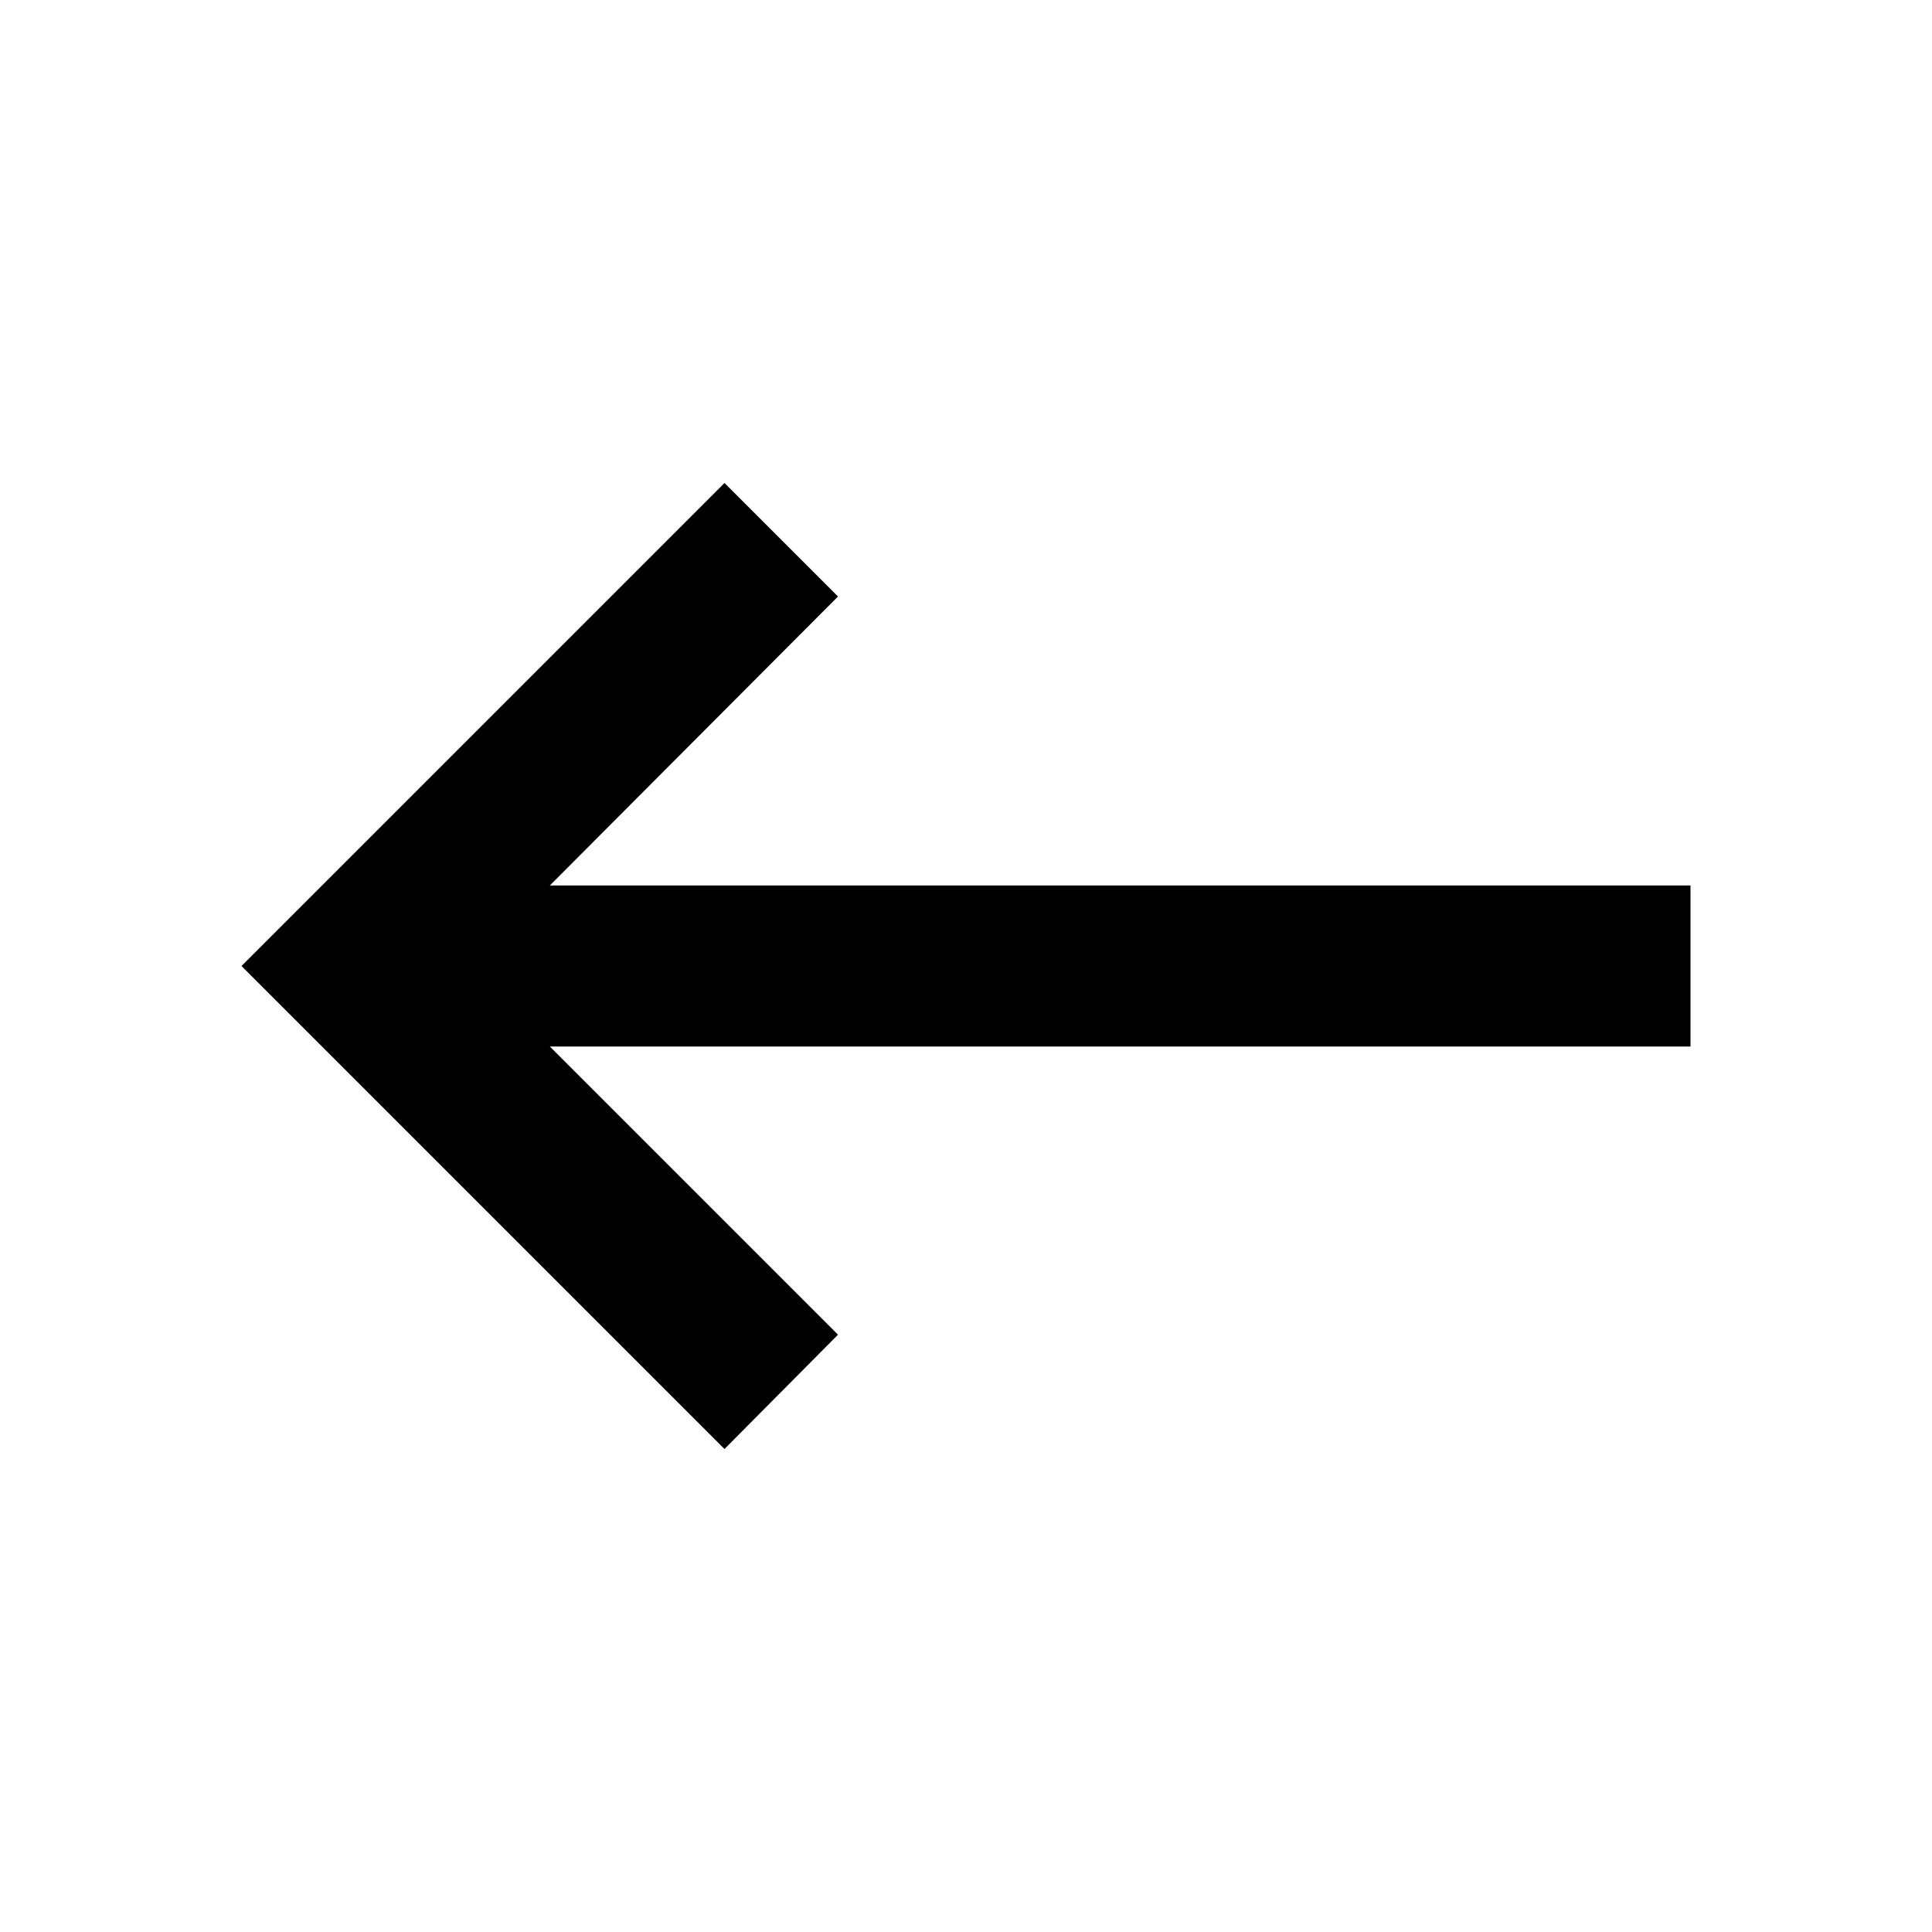
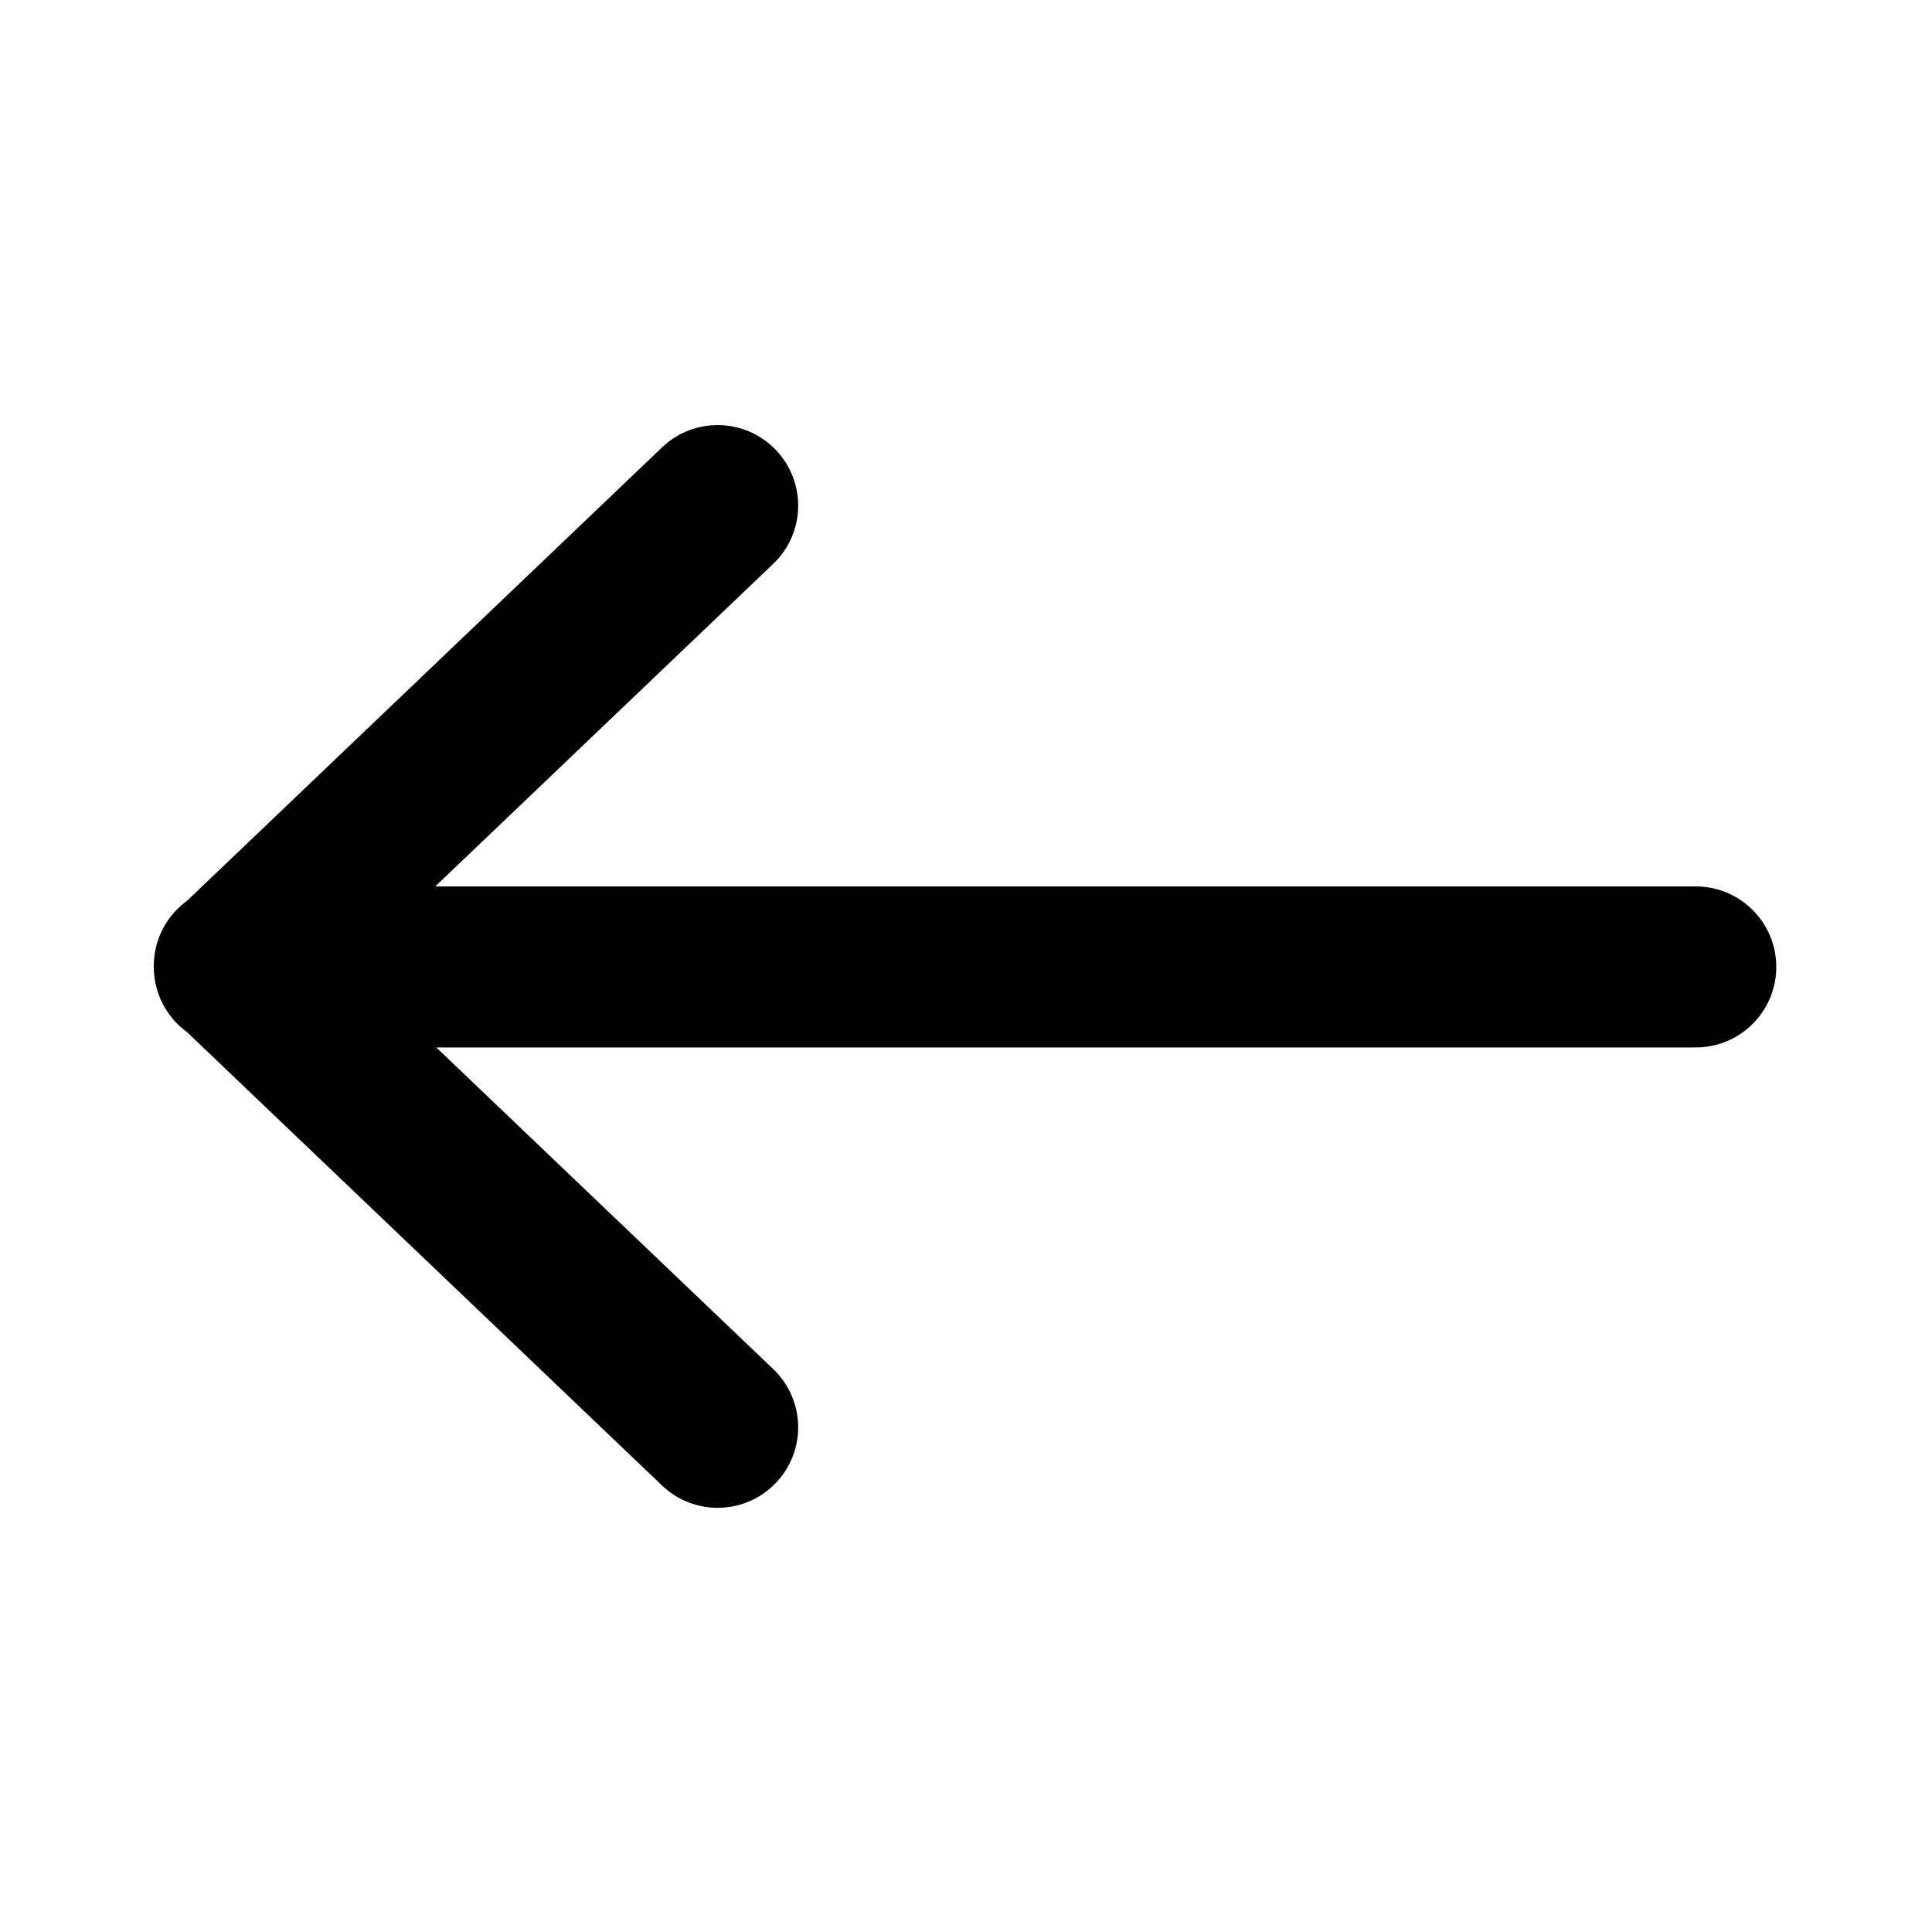
<svg xmlns="http://www.w3.org/2000/svg" height="960" viewBox="0 0 960 960" width="960">
-   <path d="M840 440L273.2 440L416.4 296.4L360 240L120 480L360 720L416.4 663.2L273.2 520L840 520L840 440Z" />
+   <path d="m87.493 452.361c1.699-1.78 3.522-3.369 5.444-4.766l236.05-225.305c15.98-15.253 41.3-14.663 56.553 1.317 15.253 15.98 14.663 41.3-1.317 56.553l-167.955 160.311 626.354 0c22.091 0 40 17.909 40 40s-17.909 40-40 40l-625.839-0 167.44 159.819c15.98 15.253 16.57 40.573 1.317 56.553-15.253 15.98-40.573 16.57-56.553 1.317l-236.05-225.305c-1.231-.895-2.423-1.87-3.566-2.922l-.345-.322c-.011-.01-.021-.02-.032-.03-.094-.088-.188-.177-.282-.267-.071-.069-.141-.137-.212-.206-.061-.059-.122-.119-.183-.179-.102-.101-.204-.203-.305-.305-.045-.046-.091-.092-.136-.138-.102-.104-.203-.208-.304-.313-.027-.028-.053-.056-.08-.083l-.07-.073c-.102-.107-.203-.215-.304-.324l.374.397c-.18-.188-.357-.378-.533-.569-.06-.066-.121-.132-.181-.198-.097-.107-.193-.214-.288-.322-.048-.054-.097-.109-.145-.164-.078-.089-.156-.178-.232-.267-.073-.085-.145-.17-.218-.255-2.52-2.971-4.535-6.219-6.047-9.631-.016-.039-.033-.077-.05-.116-.062-.139-.122-.278-.182-.418-.029-.07-.059-.14-.088-.21-.034-.08-.067-.159-.1-.239-.057-.139-.113-.278-.169-.417-.018-.045-.036-.09-.054-.136-.053-.133-.104-.266-.156-.4-.029-.076-.058-.153-.086-.23-.048-.126-.095-.252-.141-.379-.018-.052-.037-.104-.056-.156-1.199-3.34-1.966-6.886-2.234-10.57-.006-.085-.012-.171-.017-.257-.005-.074-.01-.148-.015-.221-.008-.144-.016-.289-.024-.434-.003-.06-.006-.12-.009-.18-.007-.148-.013-.296-.018-.444-.003-.094-.006-.187-.009-.281-.003-.108-.006-.216-.008-.323-.002-.109-.004-.218-.005-.327-.001-.114-.002-.228-.003-.341-0-.044-0-.088-0-.132l0-.131.001-.658c.071-9.828 3.742-19.65 11.064-27.321z" />
</svg>
